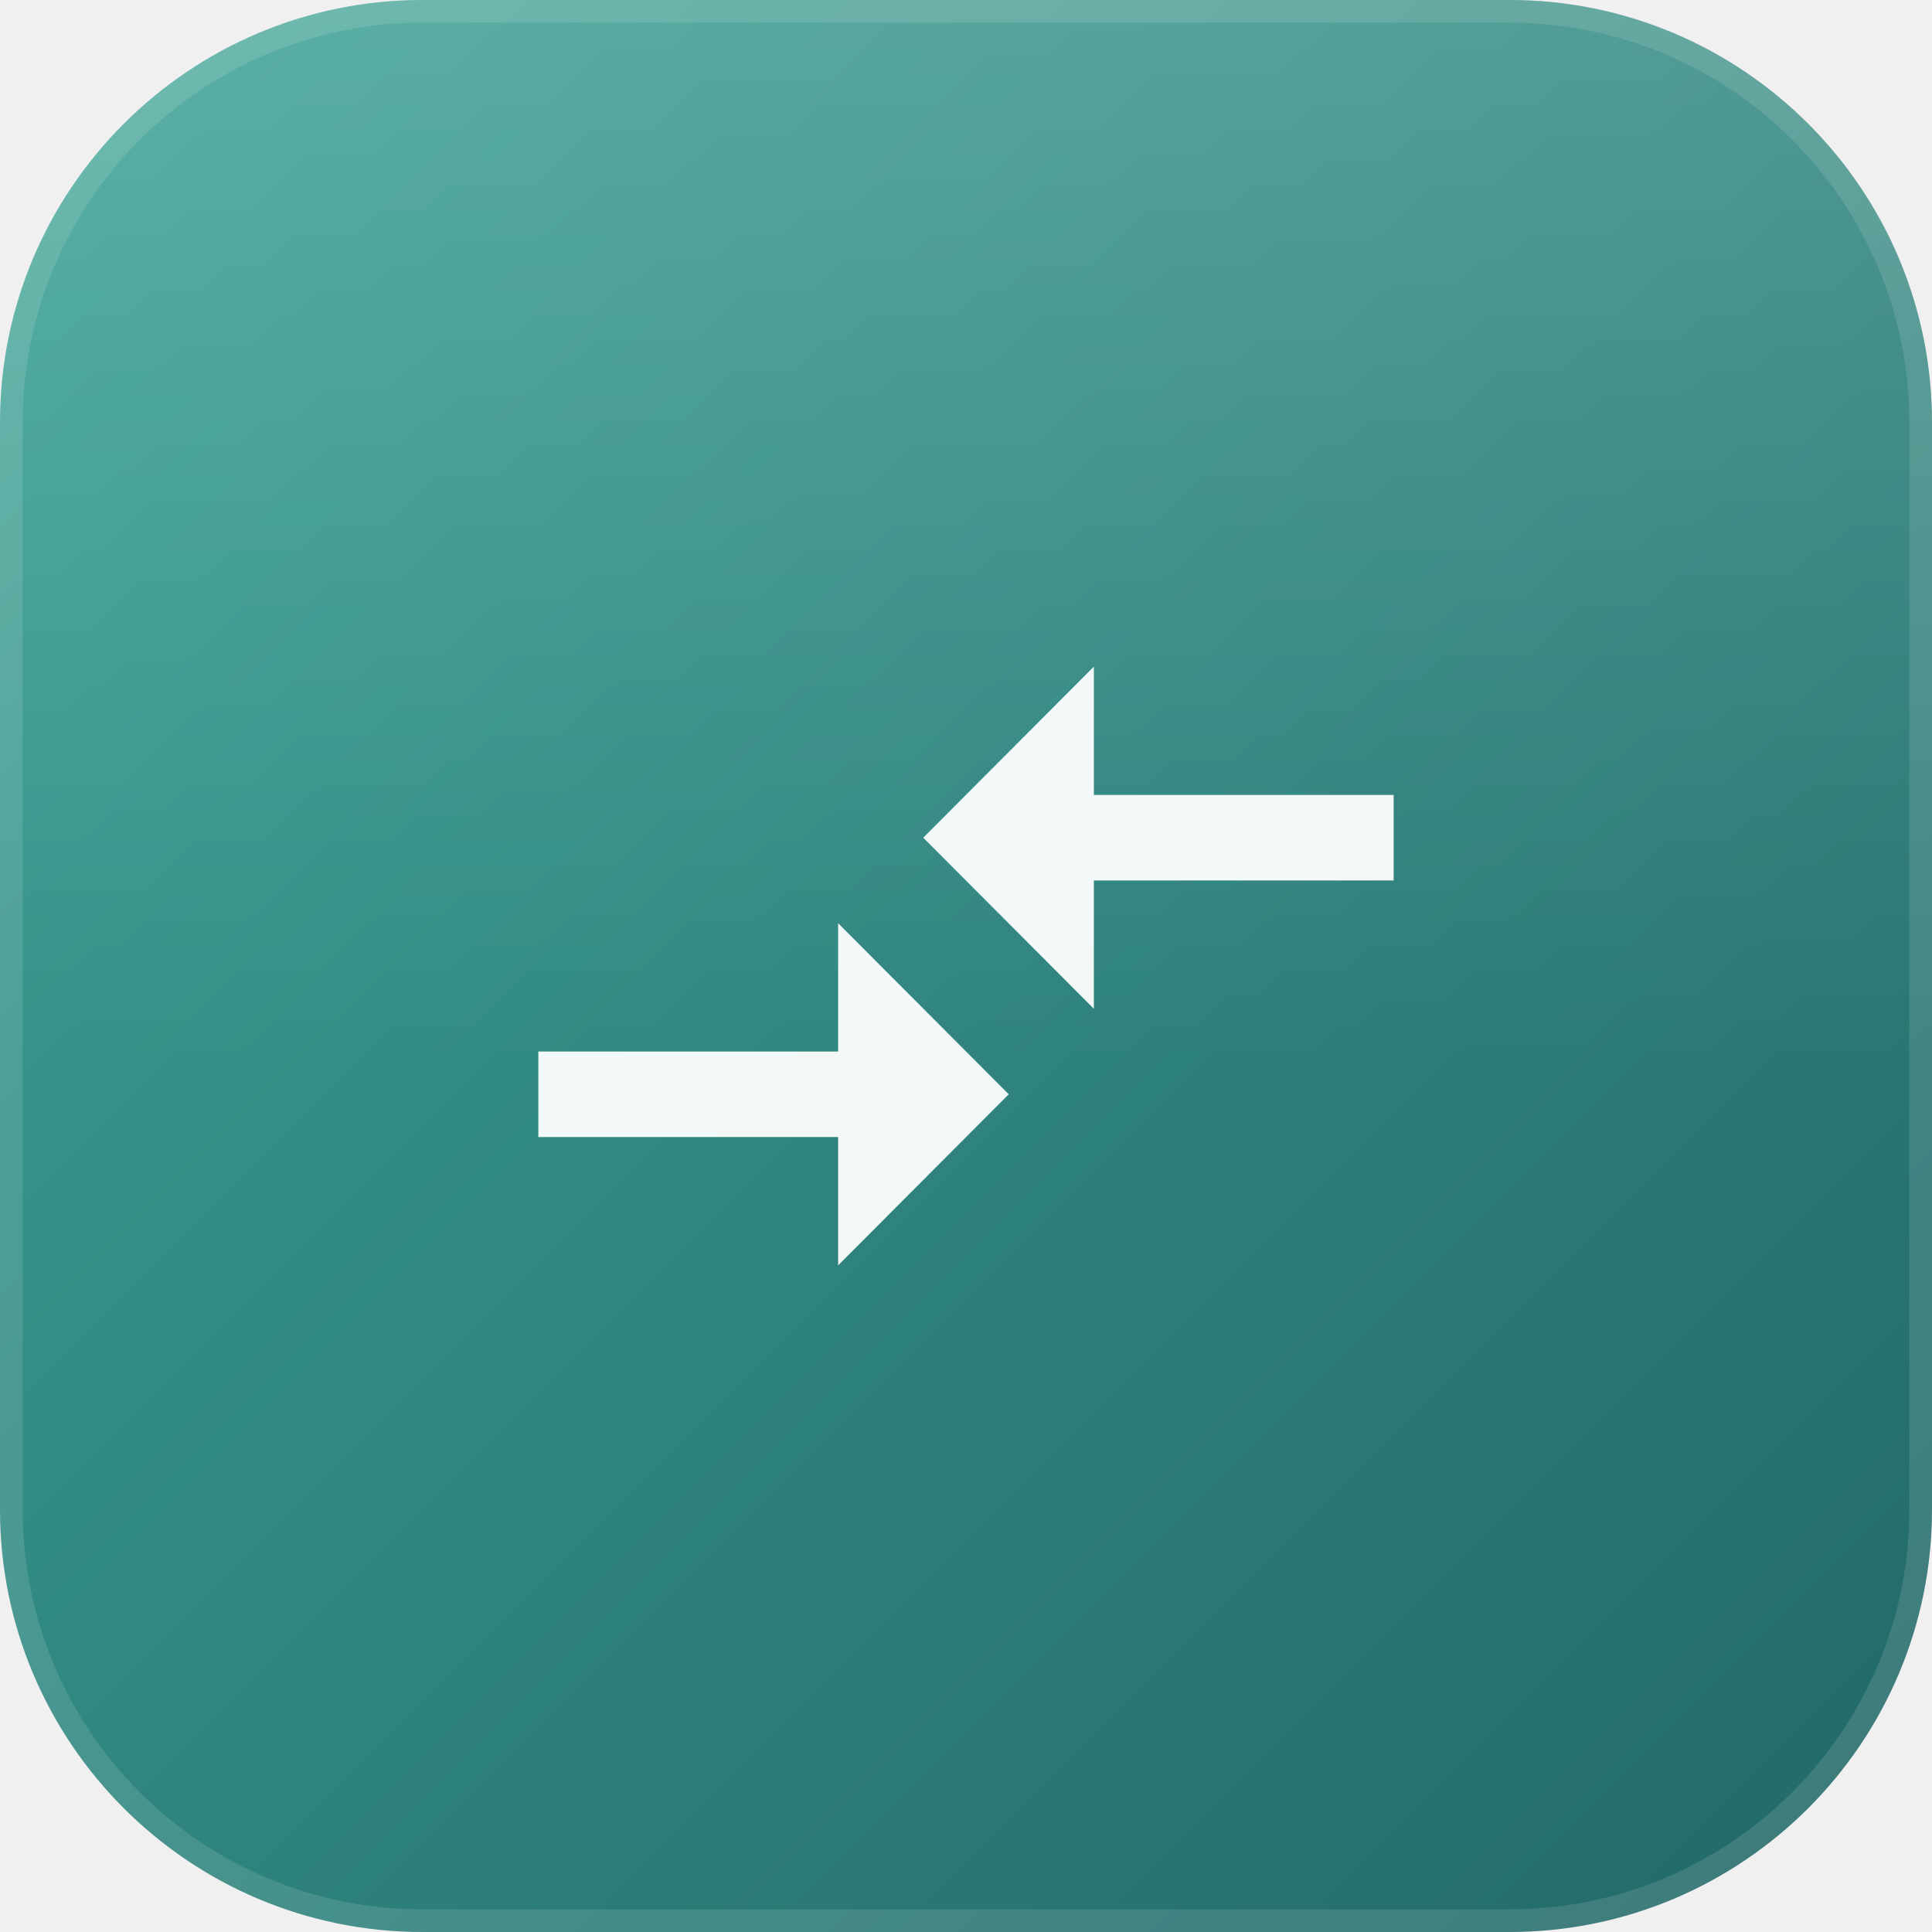
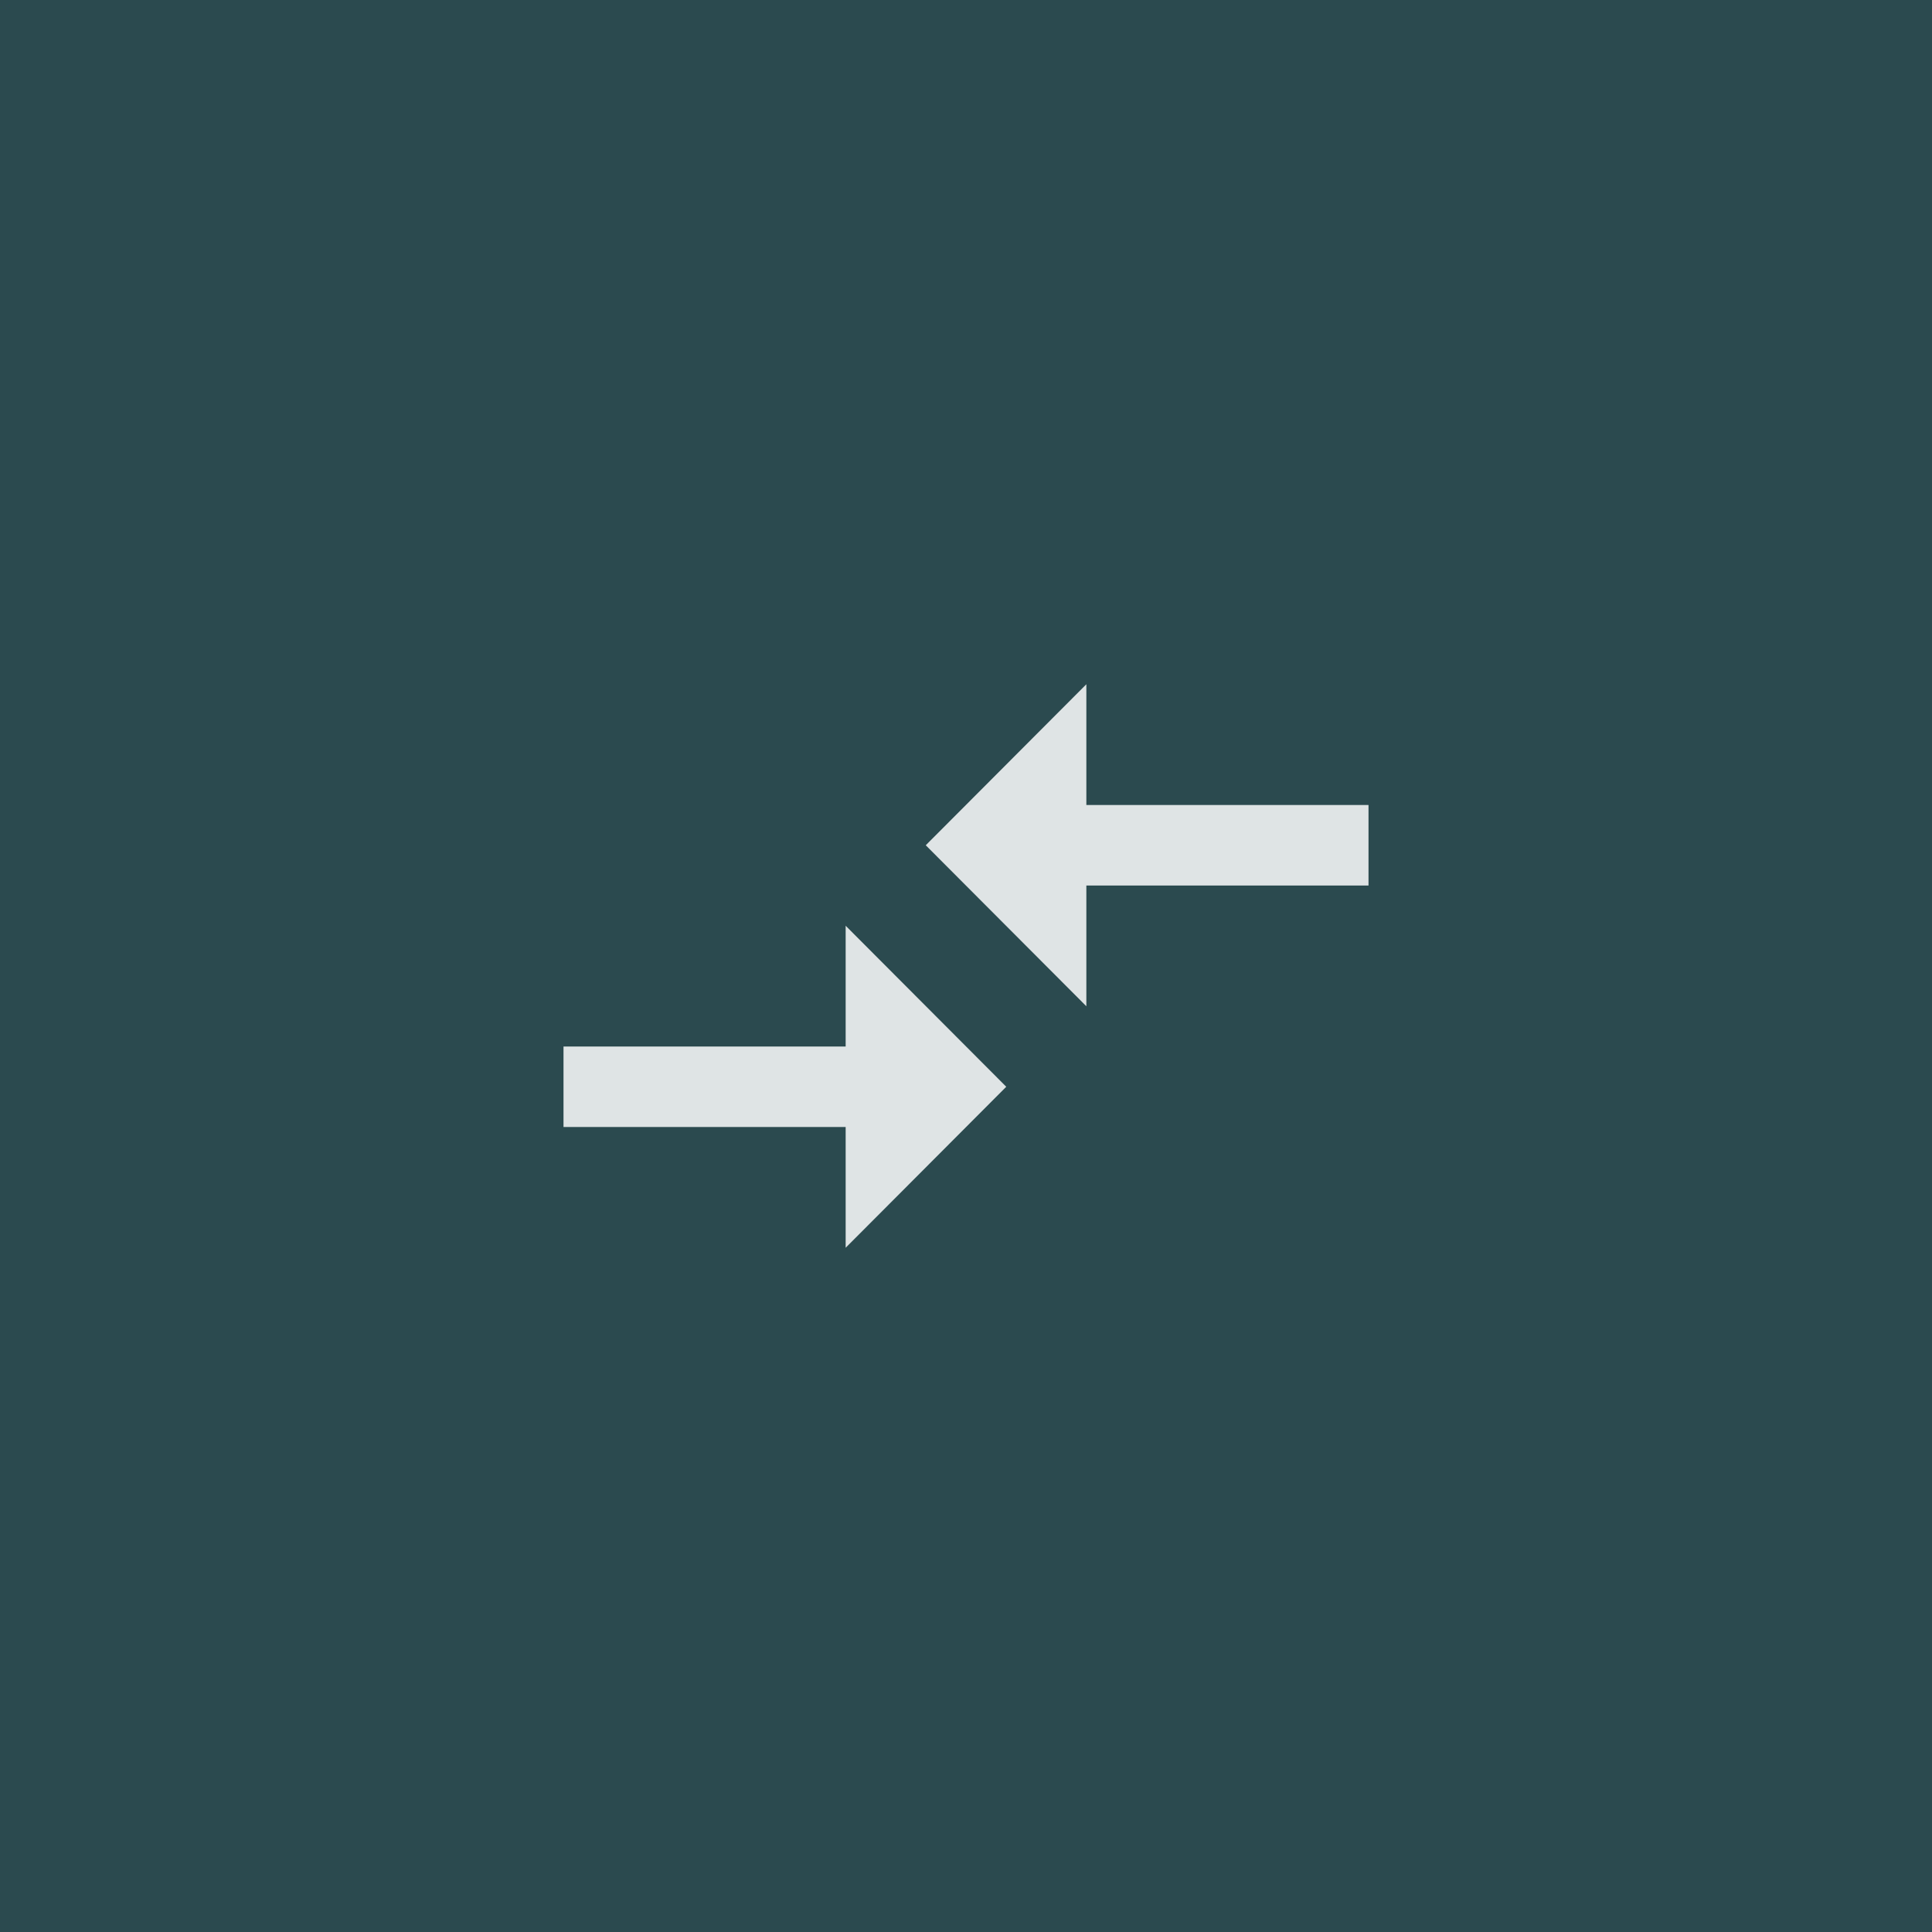
<svg xmlns="http://www.w3.org/2000/svg" viewBox="0 0 128 128" width="128" height="128">
-   <defs>
-     <linearGradient id="bg" x1="0" y1="0" x2="1" y2="1">
-       <stop offset="0" stop-color="hsl(172 46% 44%)" />
-       <stop offset="1" stop-color="hsl(180 50% 27%)" />
-     </linearGradient>
-     <linearGradient id="sheen" x1="0" y1="0" x2="0" y2="1">
-       <stop offset="0" stop-color="#fff" stop-opacity=".16" />
-       <stop offset=".55" stop-color="#fff" stop-opacity="0" />
-     </linearGradient>
-   </defs>
-   <rect width="128" height="128" rx="28" fill="url(#bg)" />
-   <rect width="128" height="128" rx="28" fill="url(#sheen)" />
-   <rect x=".75" y=".75" width="126.5" height="126.5" rx="27.25" fill="none" stroke="#fff" stroke-opacity=".12" stroke-width="1.5" />
-   <g transform="translate(30 30) scale(2.8333)" fill="#fff" fill-opacity=".94">
+   <rect width="128" height="128" fill="#2B4A4F" />
+   <g transform="translate(32 32) scale(2.6667)" fill="#fff" fill-opacity=".85">
    <path d="M9.01 14H2v2h7.01v3L13 15l-3.99-4zm5.98-1v-3H22V8h-7.01V5L11 9z" />
  </g>
</svg>
